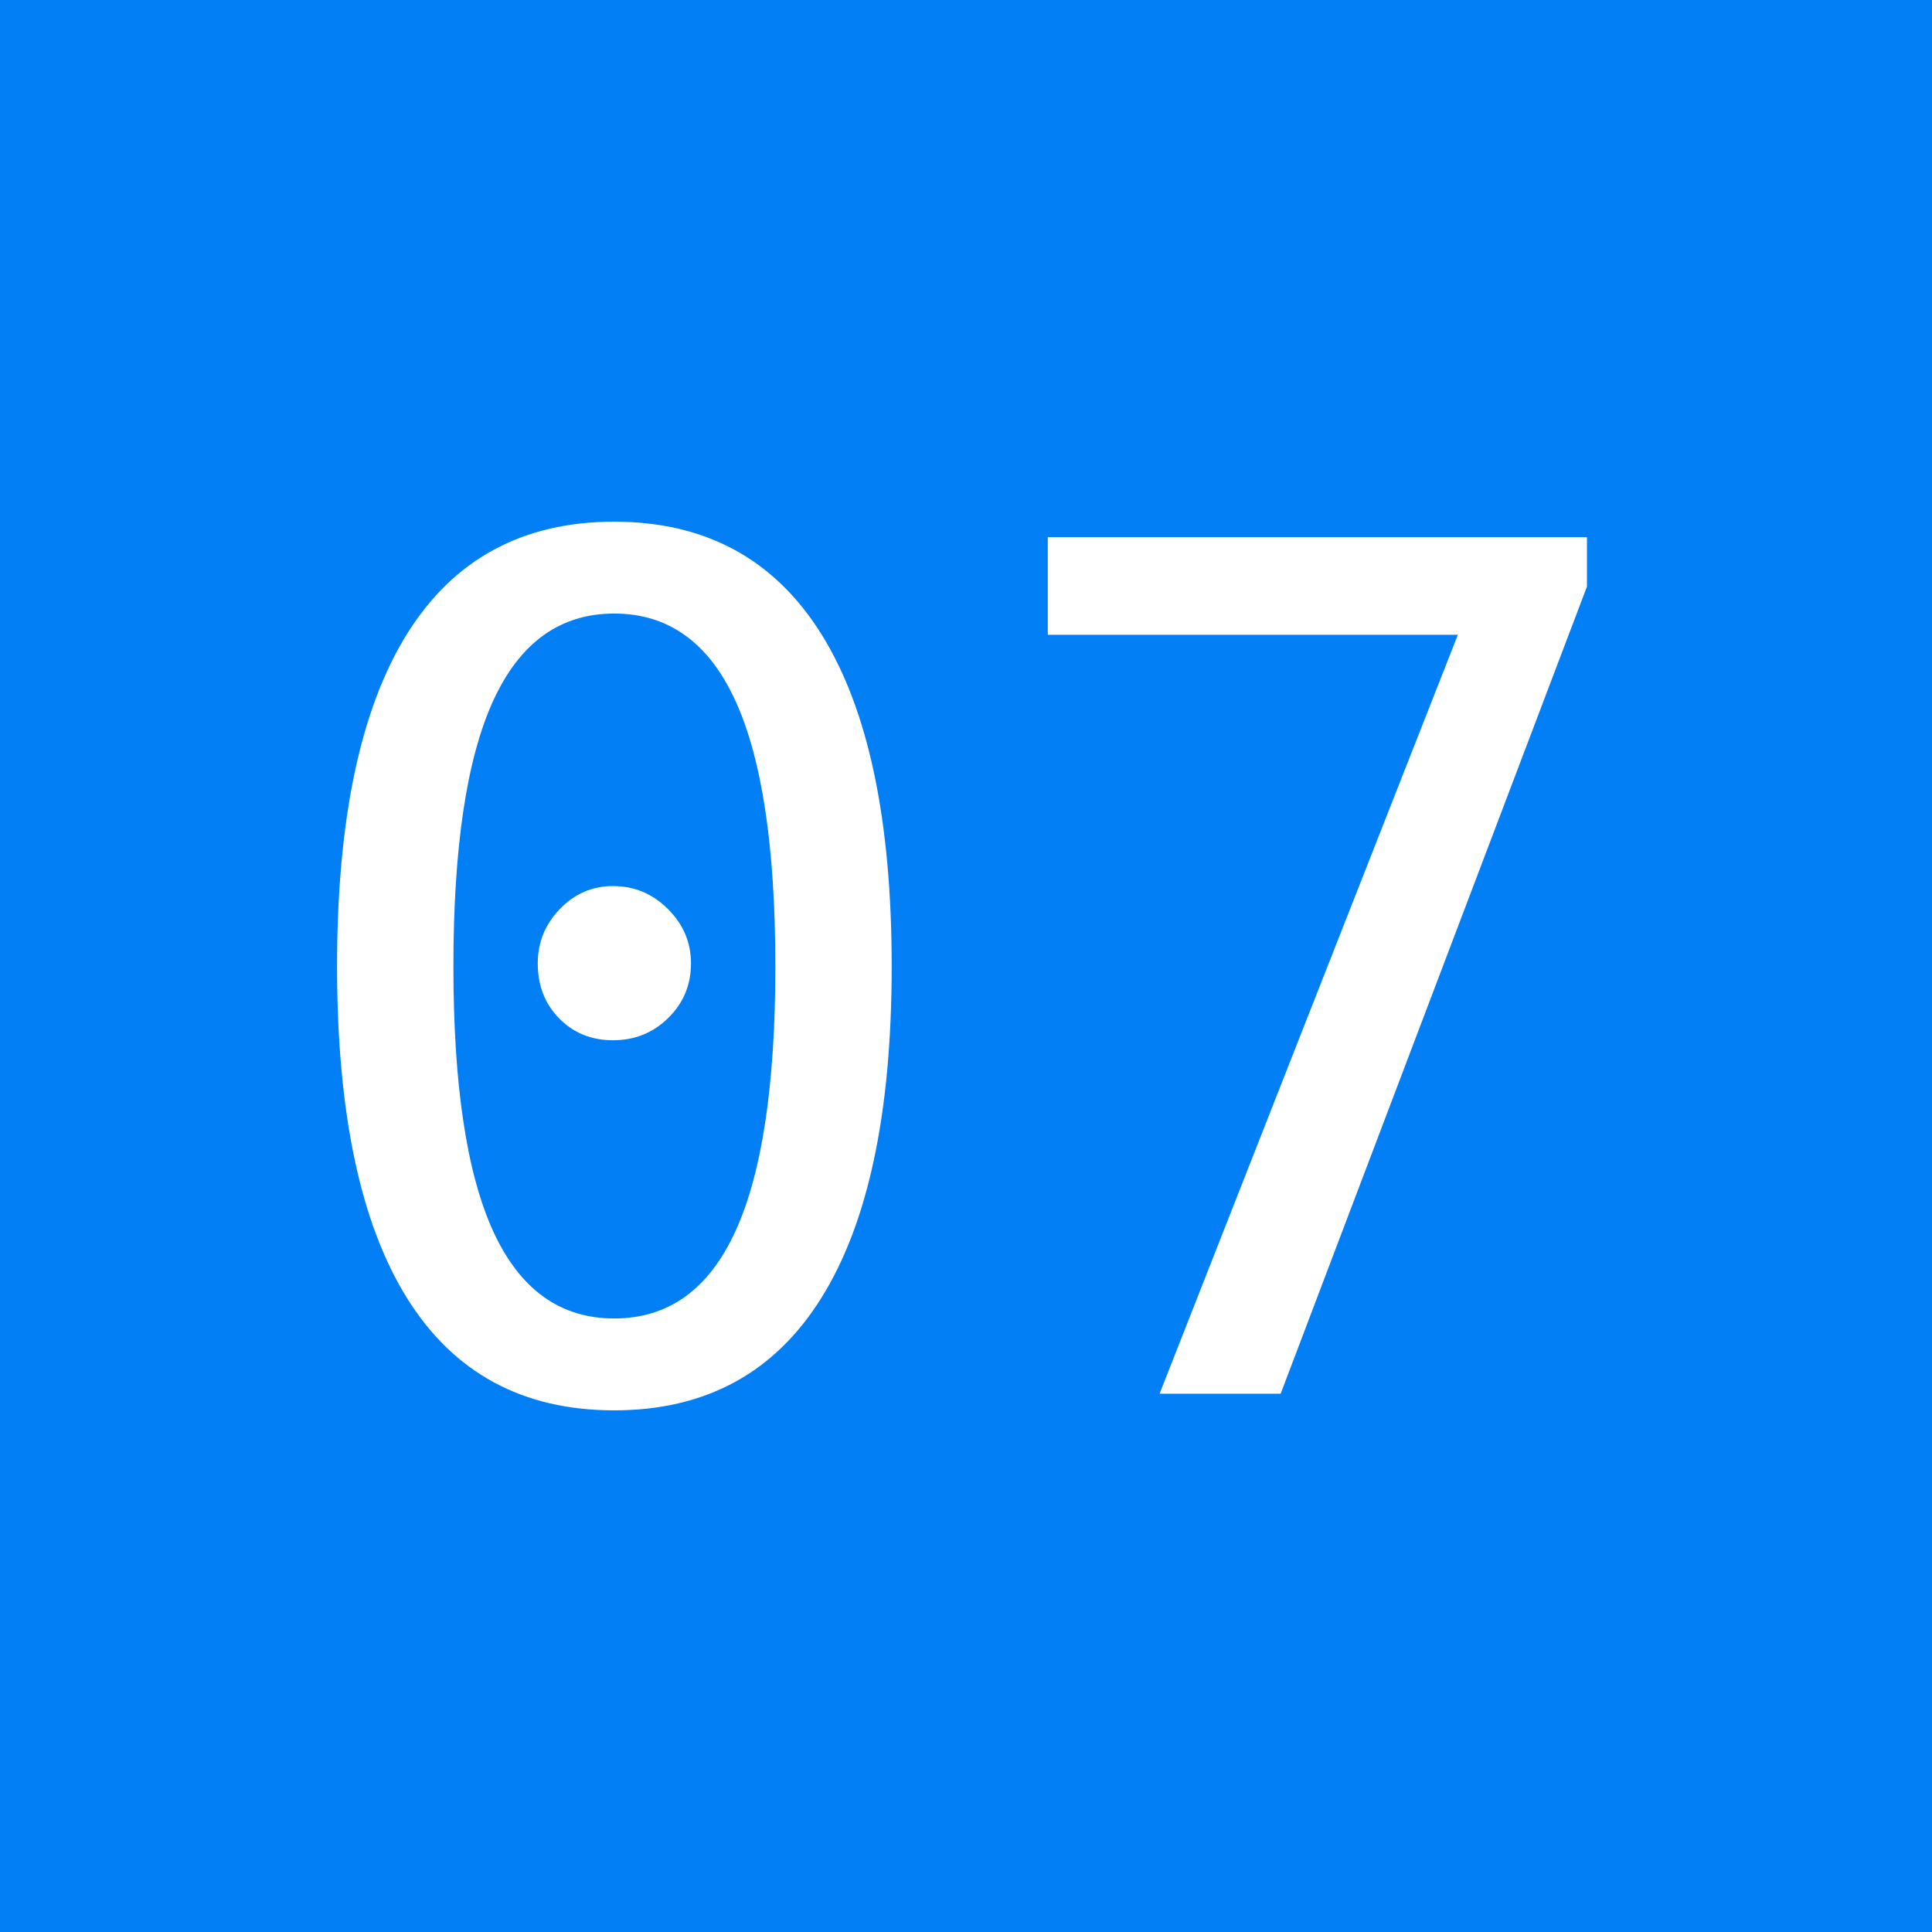
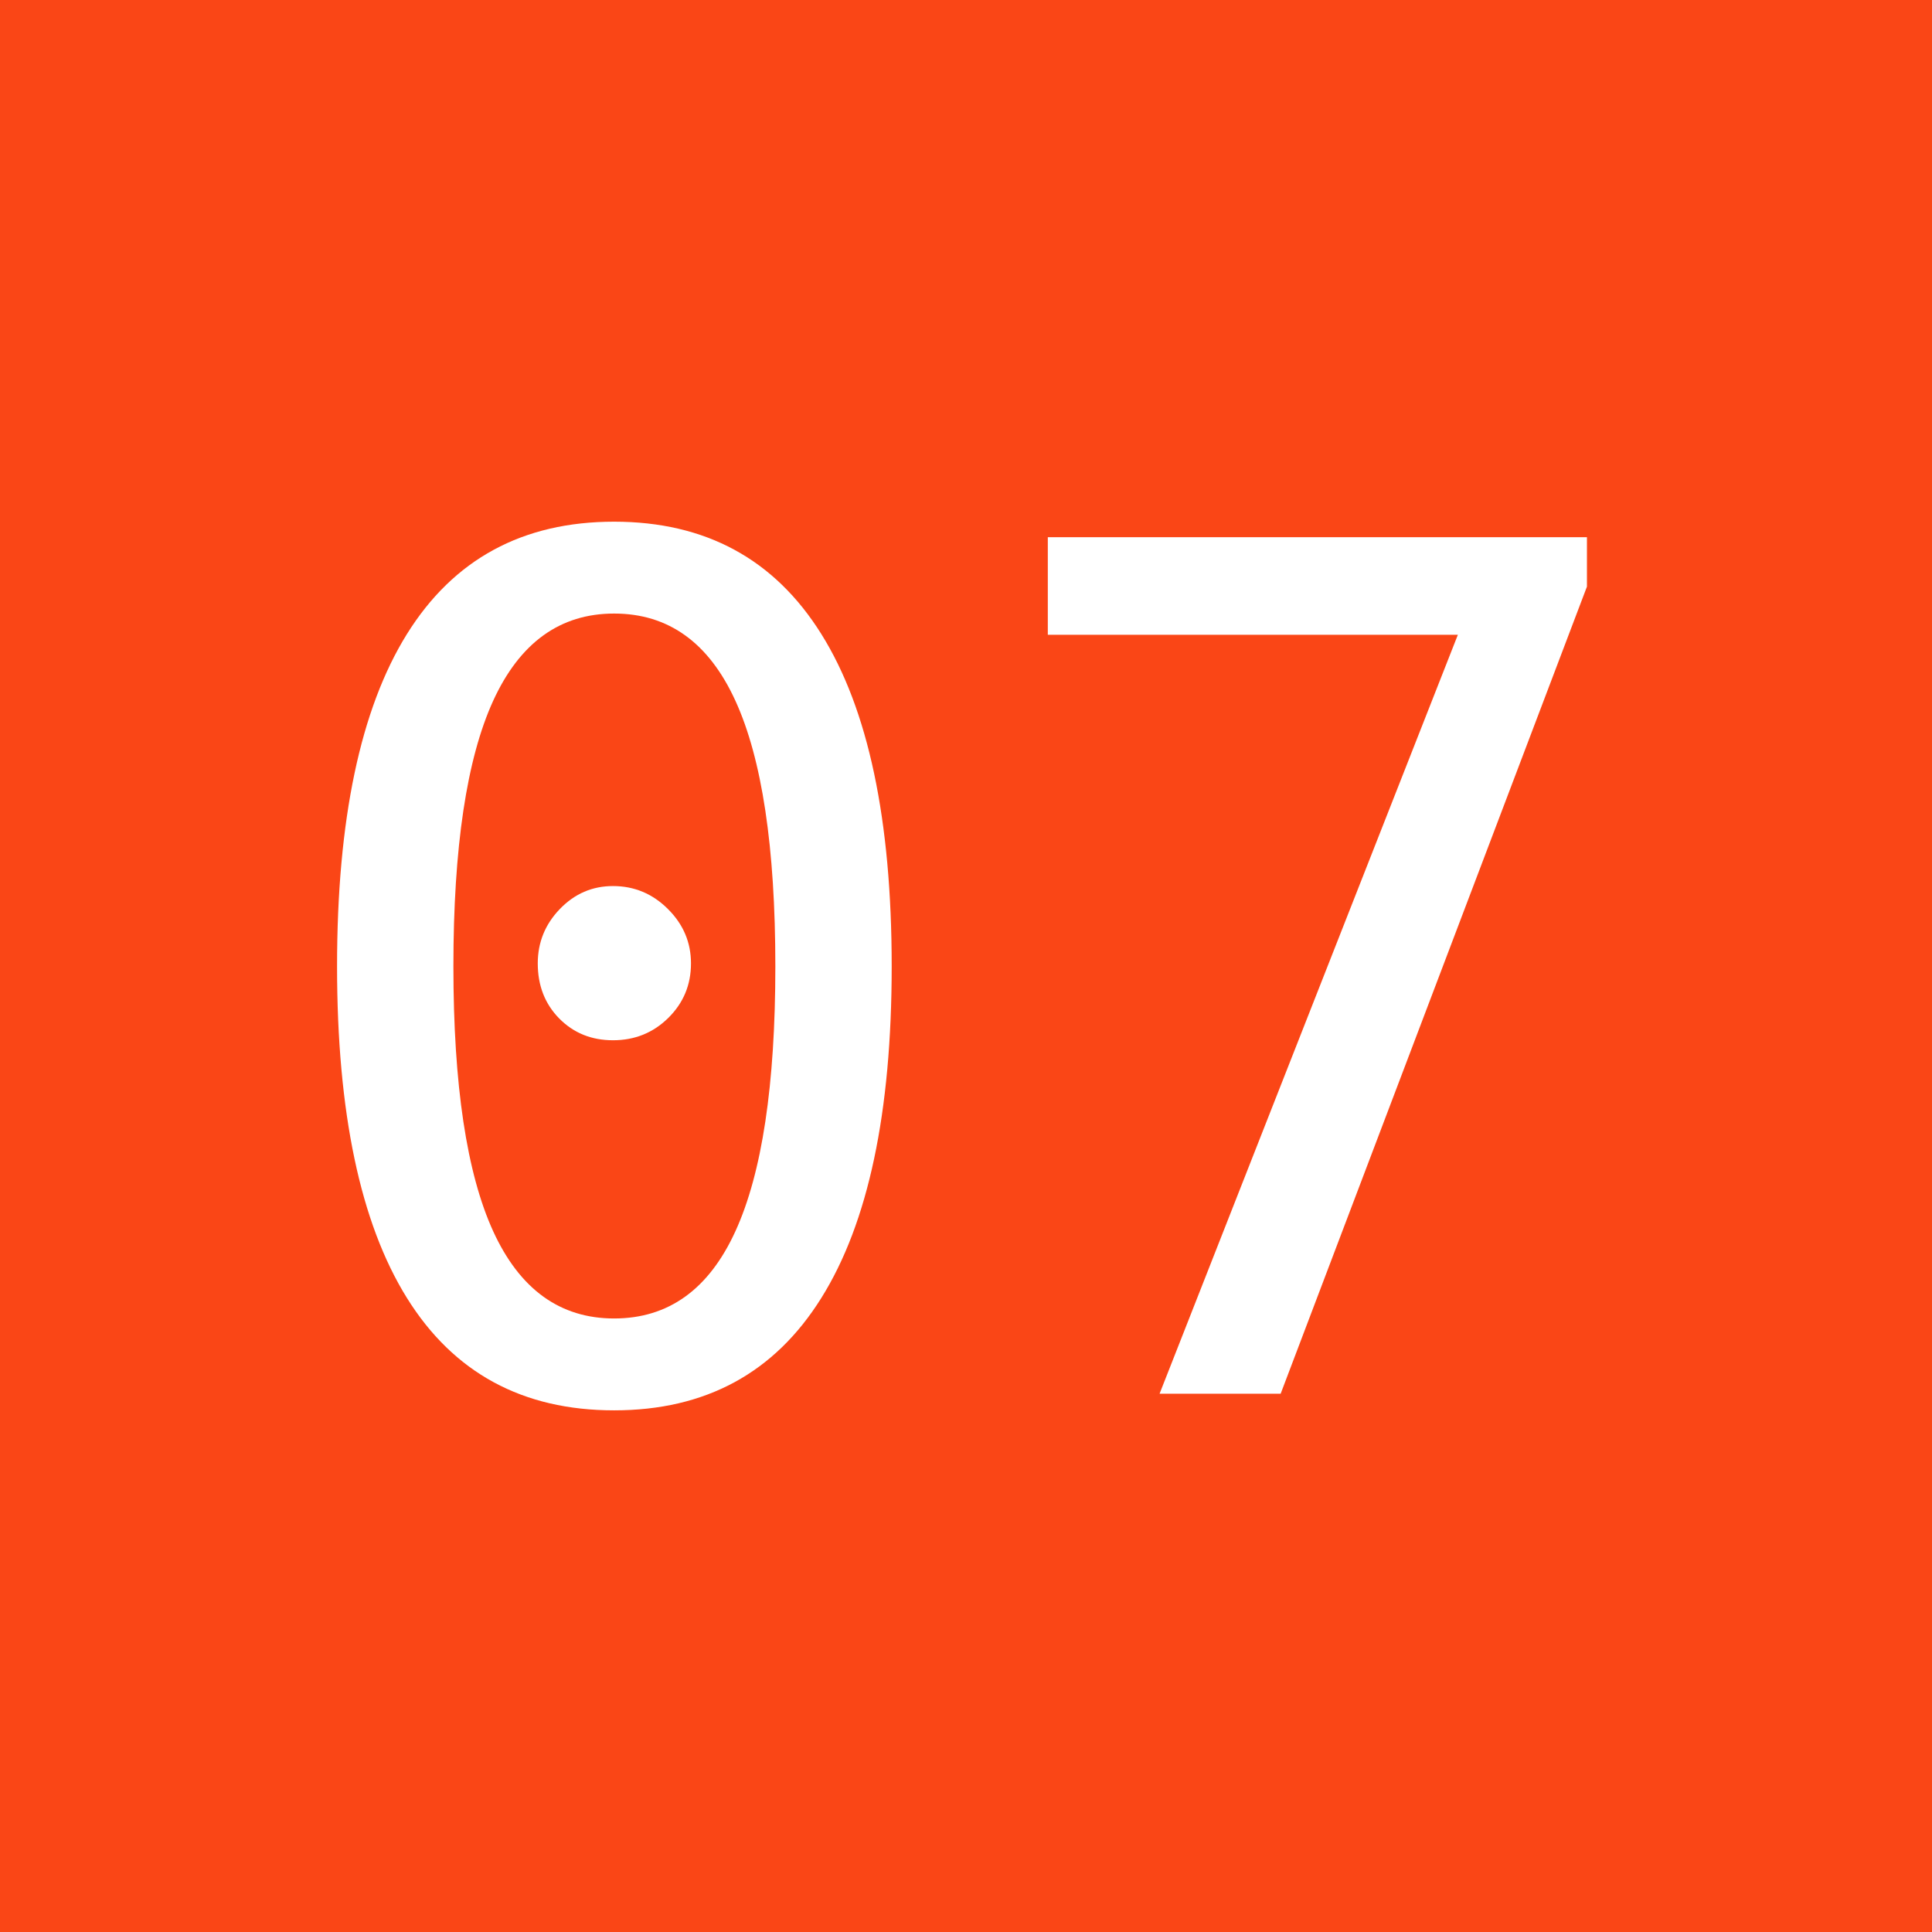
<svg xmlns="http://www.w3.org/2000/svg" width="52.211mm" height="52.211mm" viewBox="0 0 185 185" id="svg2" version="1.1">
  <defs id="defs4" />
  <g id="layer1" transform="translate(-125.5531,-92.80733)" style="display:inline">
-     <path style="opacity:1;fill:#027ff4;fill-opacity:1" d="m 125.553,185.307 0,-92.5 92.5,0 92.5,0 0,92.5 0,92.5 -92.5,0 -92.5,0 0,-92.5 z" id="path5020" />
+     <path style="opacity:1;fill:#FA4616;fill-opacity:1" d="m 125.553,185.307 0,-92.5 92.5,0 92.5,0 0,92.5 0,92.5 -92.5,0 -92.5,0 0,-92.5 z" id="path5020" />
    <text xml:space="preserve" style="font-style:normal;font-weight:normal;font-size:40px;line-height:125%;font-family:sans-serif;letter-spacing:0px;word-spacing:0px;fill:#000000;fill-opacity:1;stroke:none;stroke-width:1px;stroke-linecap:butt;stroke-linejoin:miter;stroke-opacity:1" x="150.515" y="226.259" id="text5024">
      <tspan id="tspan5026" x="150.515" y="226.259" style="font-style:normal;font-variant:normal;font-weight:normal;font-stretch:normal;font-size:112.5px;font-family:monospace;-inkscape-font-specification:monospace;fill:#ffffff">07</tspan>
    </text>
  </g>
</svg>
